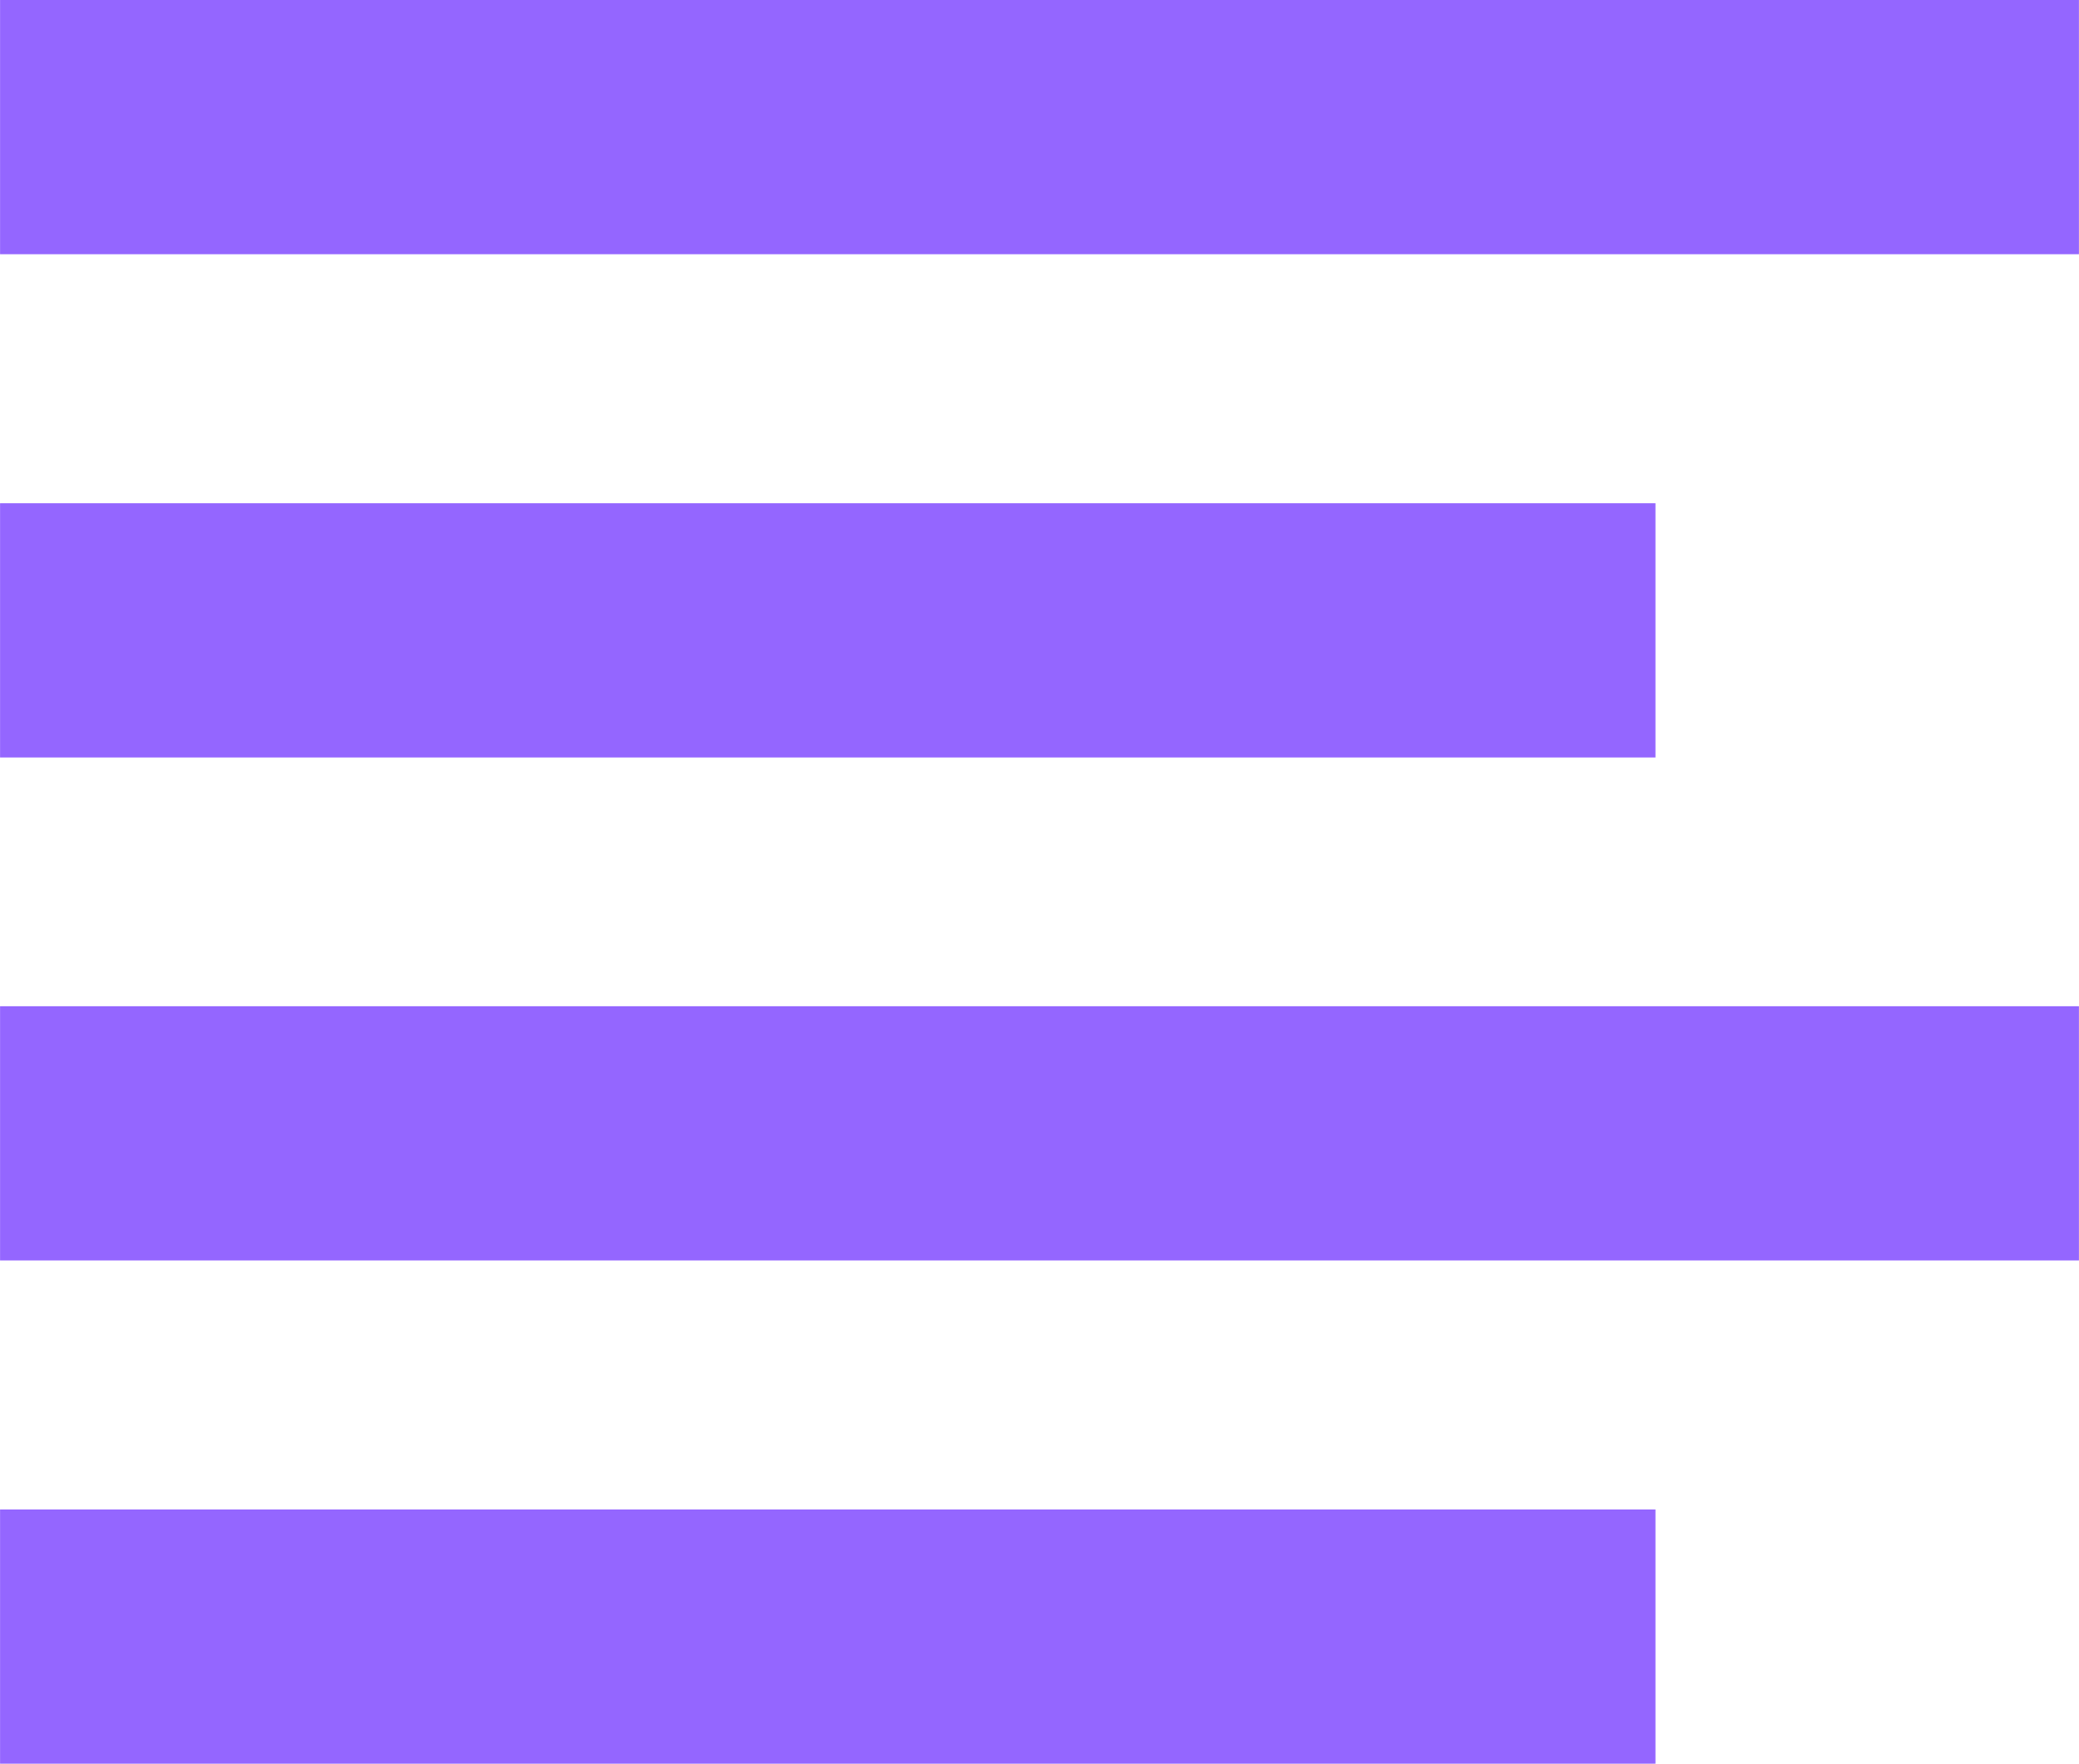
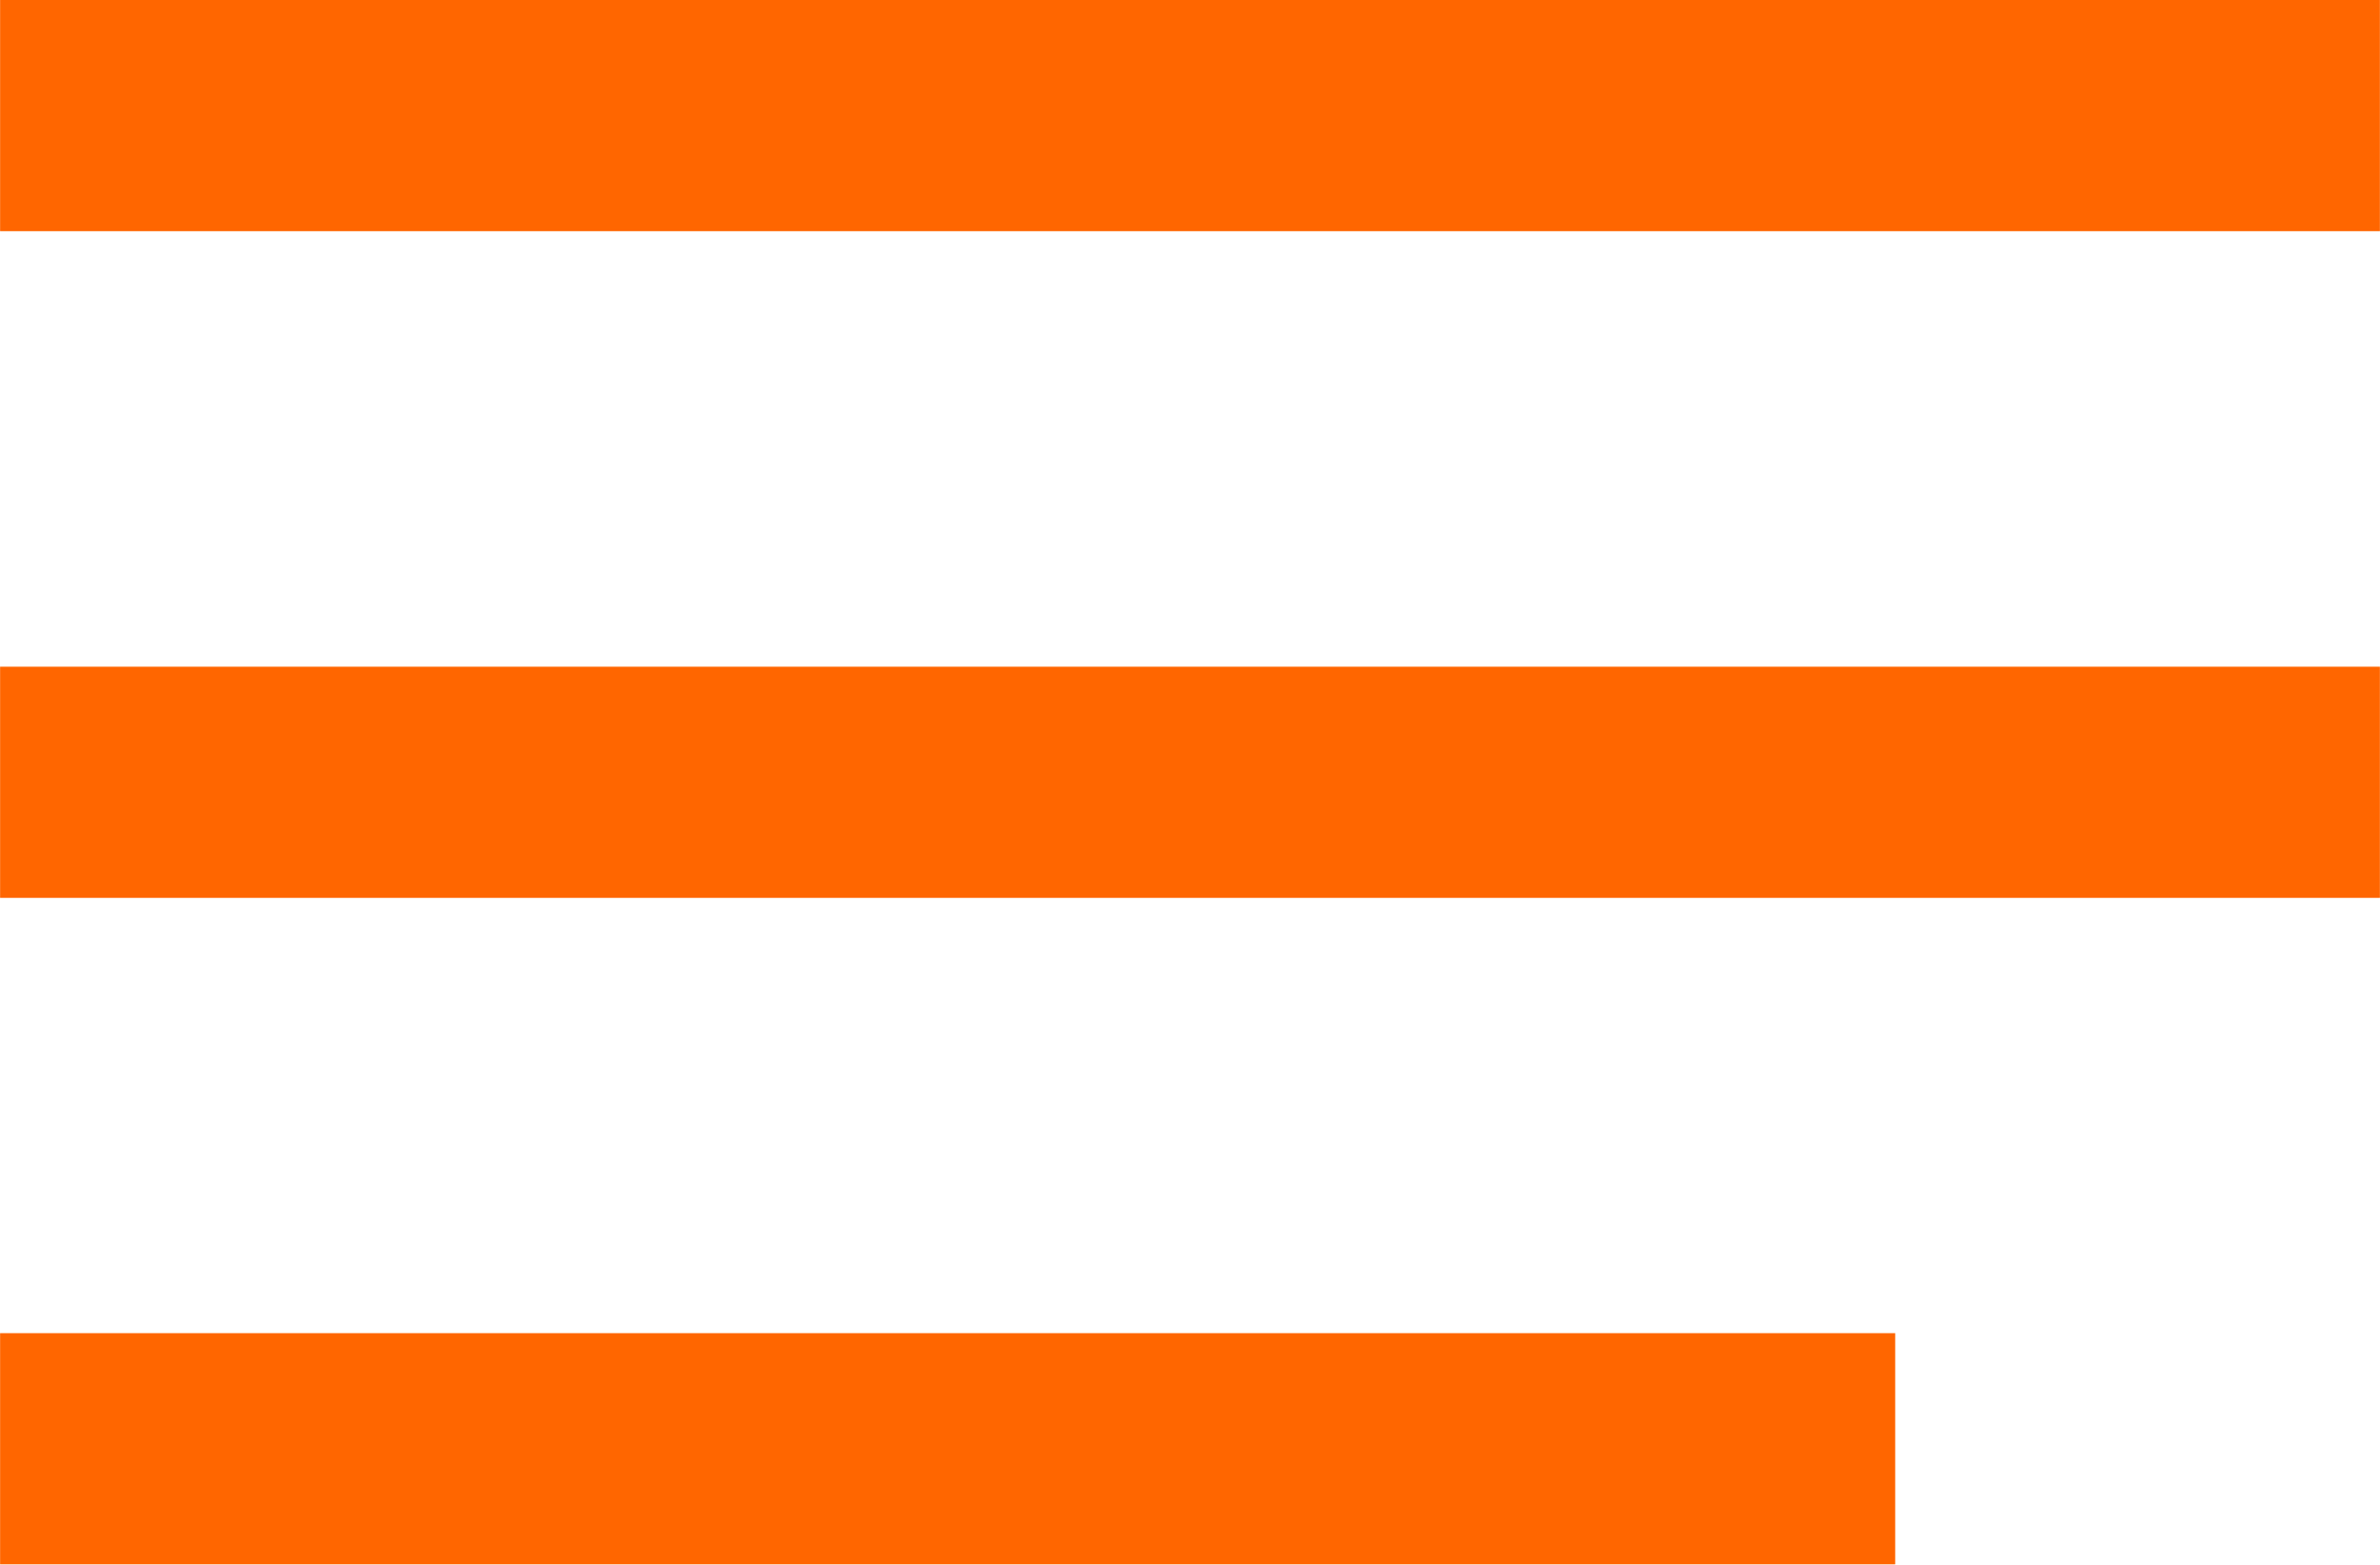
- <svg xmlns="http://www.w3.org/2000/svg" xml:space="preserve" width="19.651mm" height="16.669mm" version="1.1" style="shape-rendering:geometricPrecision; text-rendering:geometricPrecision; image-rendering:optimizeQuality; fill-rule:evenodd; clip-rule:evenodd" viewBox="0 0 76.14 64.59">
+ <svg xmlns="http://www.w3.org/2000/svg" xml:space="preserve" width="19.651mm" height="12.919mm" version="1.1" style="shape-rendering:geometricPrecision; text-rendering:geometricPrecision; image-rendering:optimizeQuality; fill-rule:evenodd; clip-rule:evenodd" viewBox="0 0 96.87 63.69">
  <defs>
    <style type="text/css">
   
-     .fil0 {fill:#9466FF}
+     .fil0 {fill:#FF6600}
   
  </style>
  </defs>
  <g id="Camada_x0020_1">
-     <rect class="fil0" x="0" y="-0" width="76.14" height="9.31" />
-     <rect class="fil0" x="0" y="55.28" width="60.63" height="9.31" />
-     <rect class="fil0" x="0" y="18.43" width="60.63" height="9.31" />
-     <rect class="fil0" x="0" y="36.85" width="76.14" height="9.31" />
+     <g id="_2562921897552">
+       <rect class="fil0" x="0" y="-0" width="96.87" height="9.41" />
+       <rect class="fil0" x="0" y="27.14" width="96.87" height="9.41" />
+       <rect class="fil0" x="0" y="54.27" width="77.14" height="9.41" />
+     </g>
  </g>
</svg>
